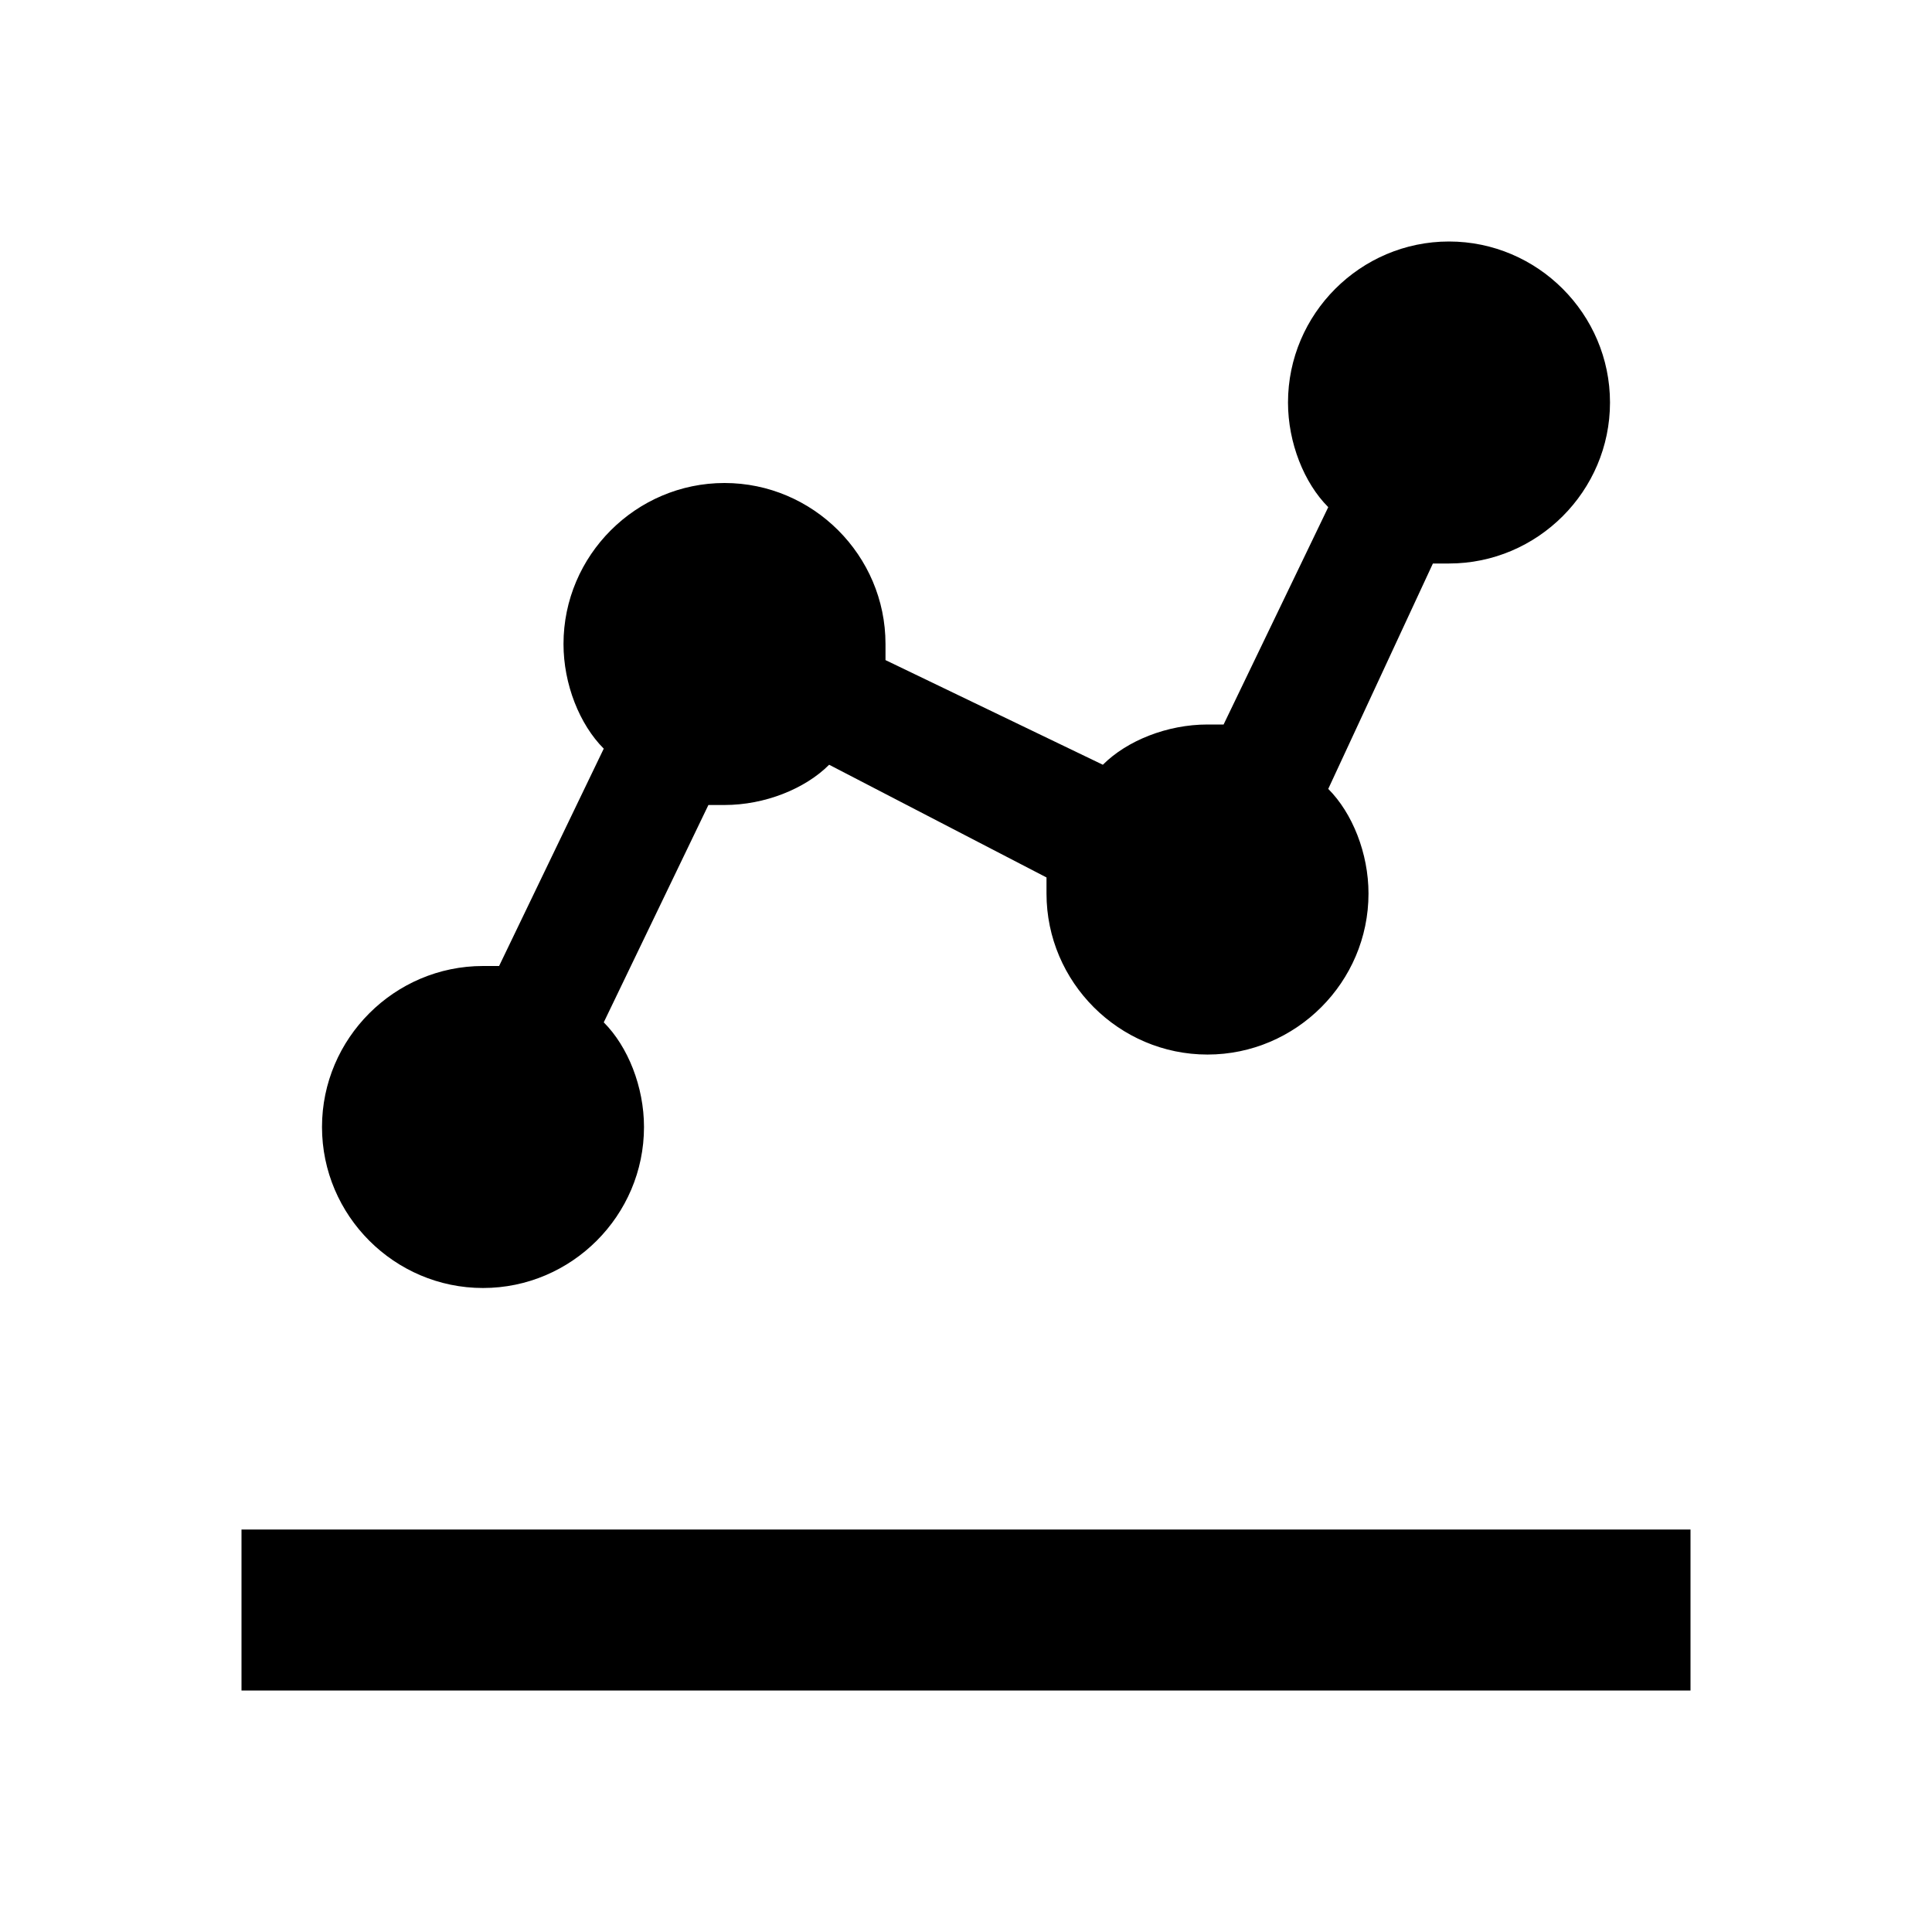
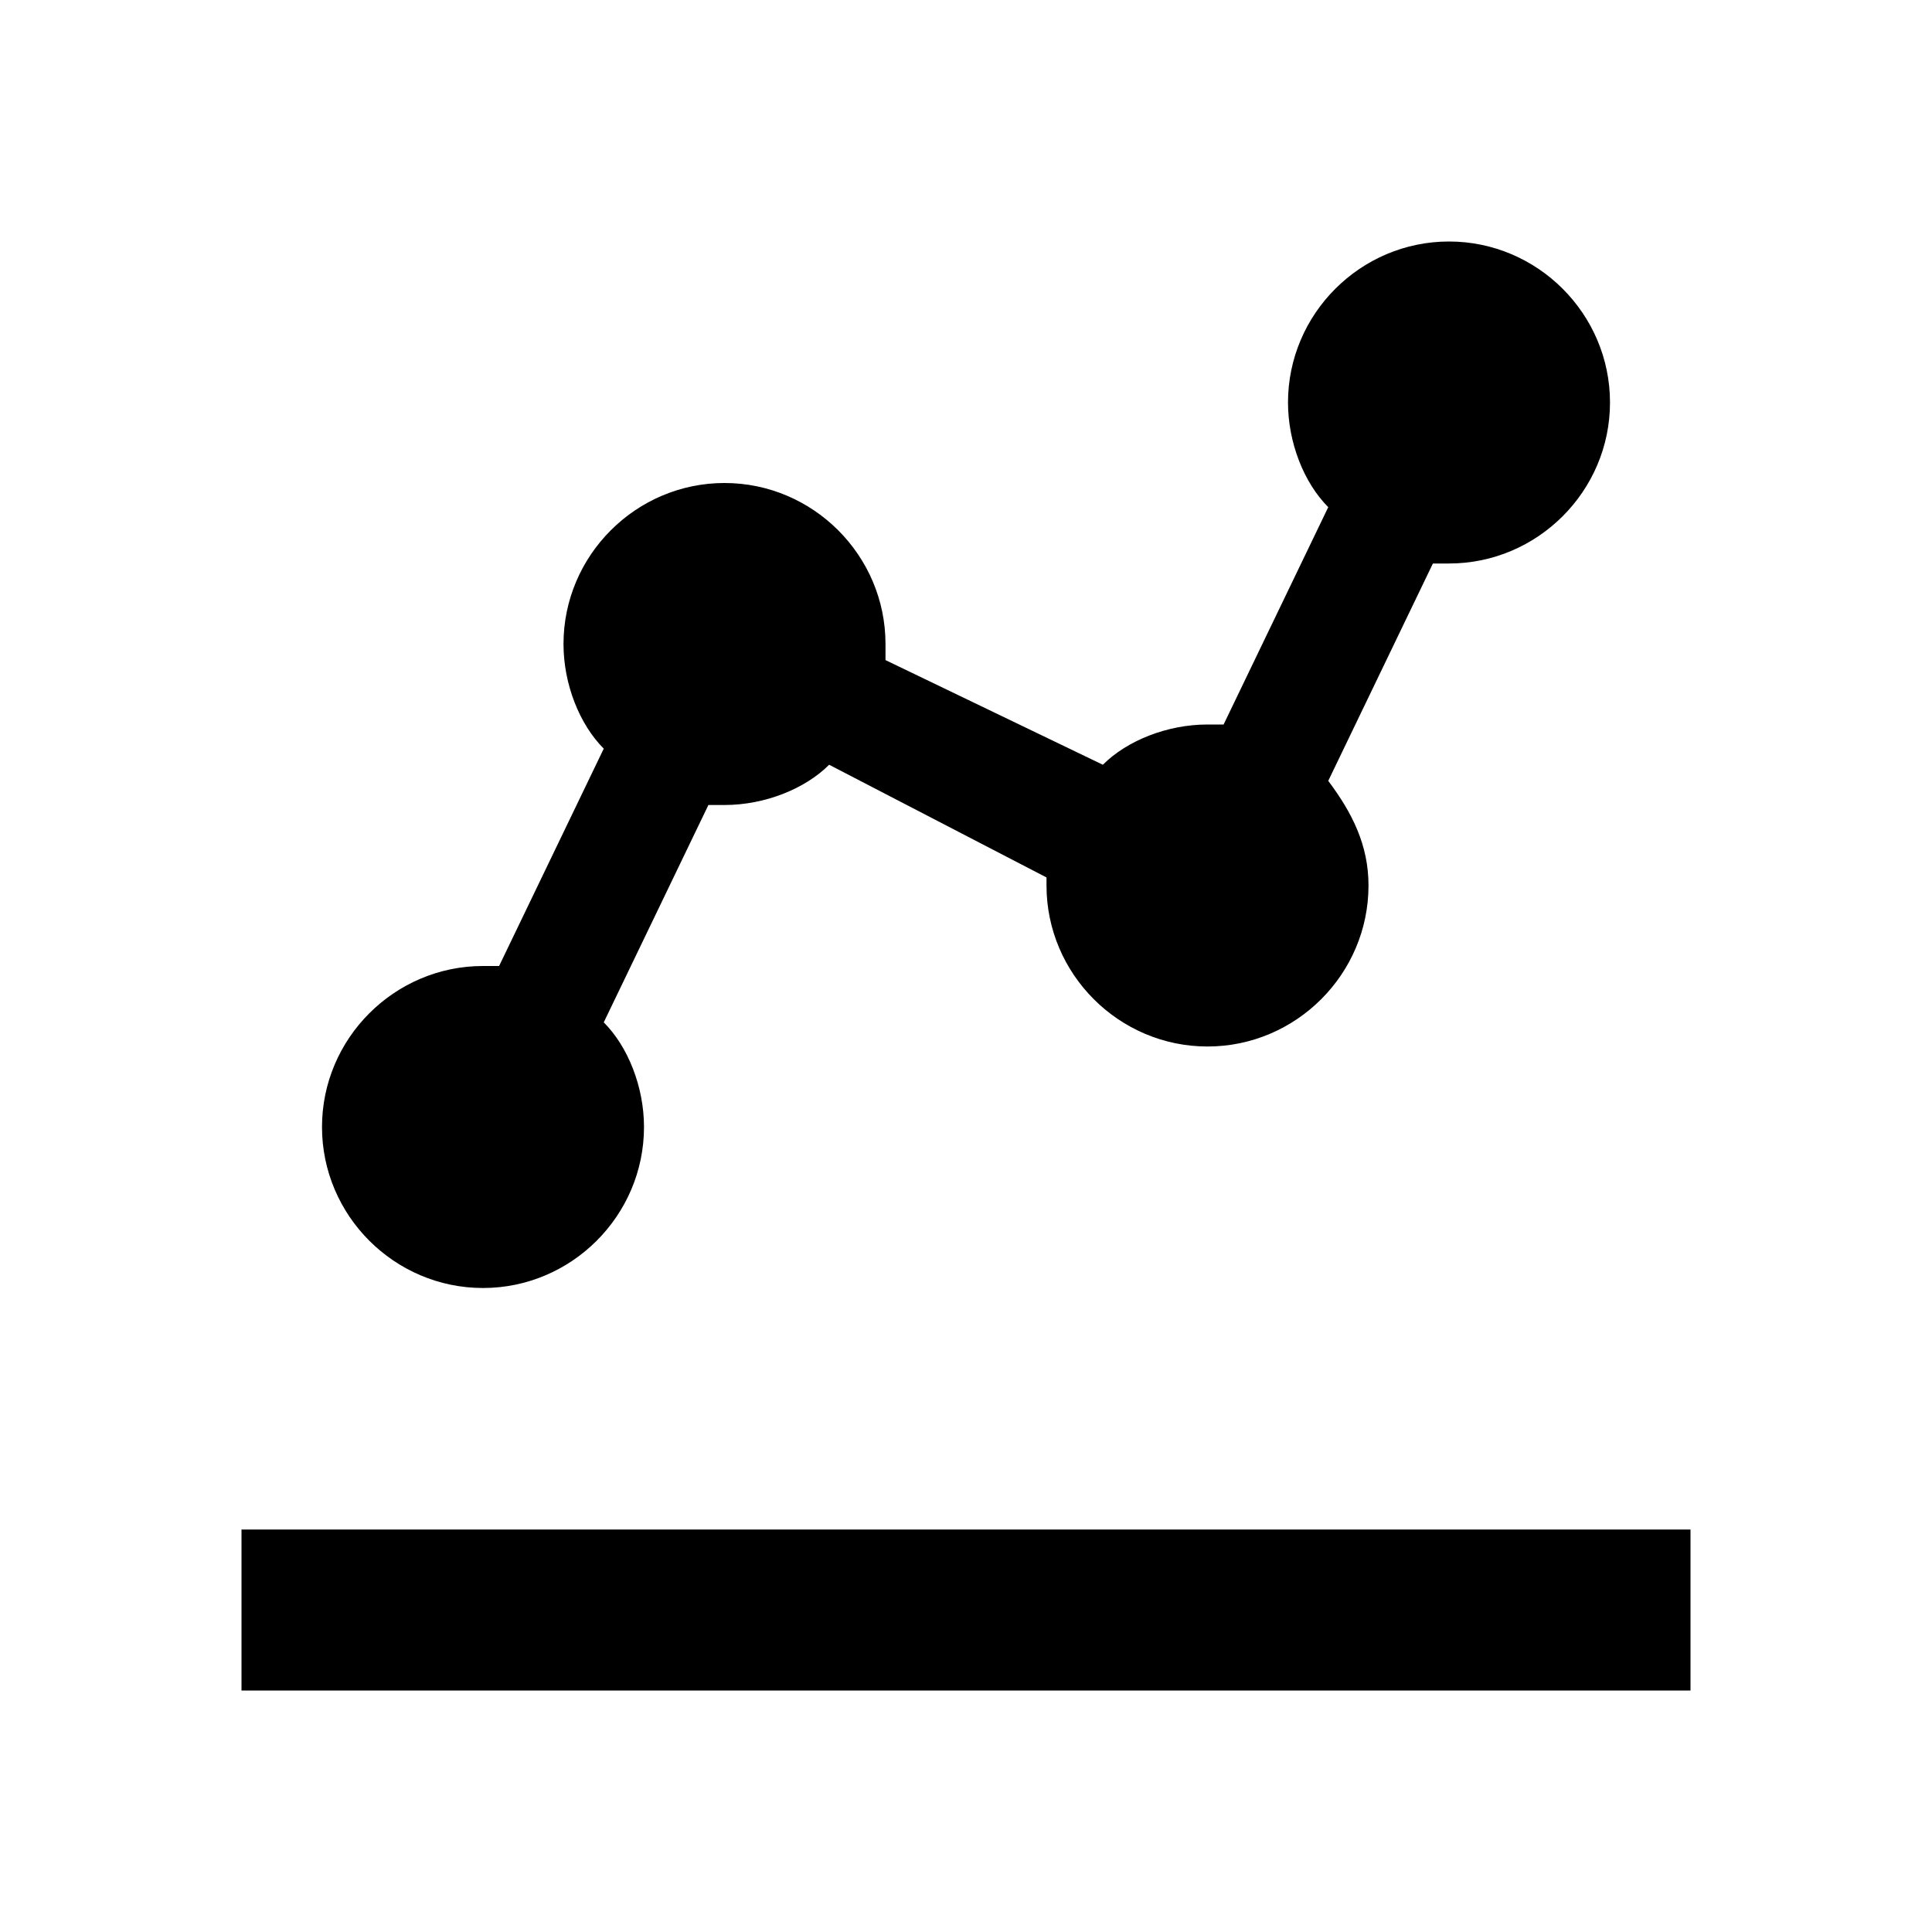
<svg xmlns="http://www.w3.org/2000/svg" viewBox="0 0 24 24">
-   <path d="M3 19h18v2H3zM6 16c1.1 0 2-.9 2-2 0-.5-.2-1-.5-1.3L8.8 10H9c.5 0 1-.2 1.3-.5l2.7 1.4v.2c0 1.1.9 2 2 2s2-.9 2-2c0-.5-.2-1-.5-1.3L17.8 7h.2c1.1 0 2-.9 2-2s-.9-2-2-2-2 .9-2 2c0 .5.2 1 .5 1.3L15.2 9H15c-.5 0-1 .2-1.3.5L11 8.2V8c0-1.1-.9-2-2-2s-2 .9-2 2c0 .5.2 1 .5 1.3L6.2 12H6c-1.1 0-2 .9-2 2s.9 2 2 2z" />
+   <path d="M3 19h18v2H3zM6 16c1.1 0 2-.9 2-2 0-.5-.2-1-.5-1.3L8.8 10H9c.5 0 1-.2 1.3-.5l2.7 1.4v.1c0 1.1.9 2 2 2s2-.9 2-2c0-.5-.2-.9-.5-1.3L17.8 7h.2c1.1 0 2-.9 2-2s-.9-2-2-2-2 .9-2 2c0 .5.2 1 .5 1.3L15.2 9H15c-.5 0-1 .2-1.3.5L11 8.2V8c0-1.1-.9-2-2-2s-2 .9-2 2c0 .5.2 1 .5 1.3L6.2 12H6c-1.1 0-2 .9-2 2s.9 2 2 2z" />
</svg>
